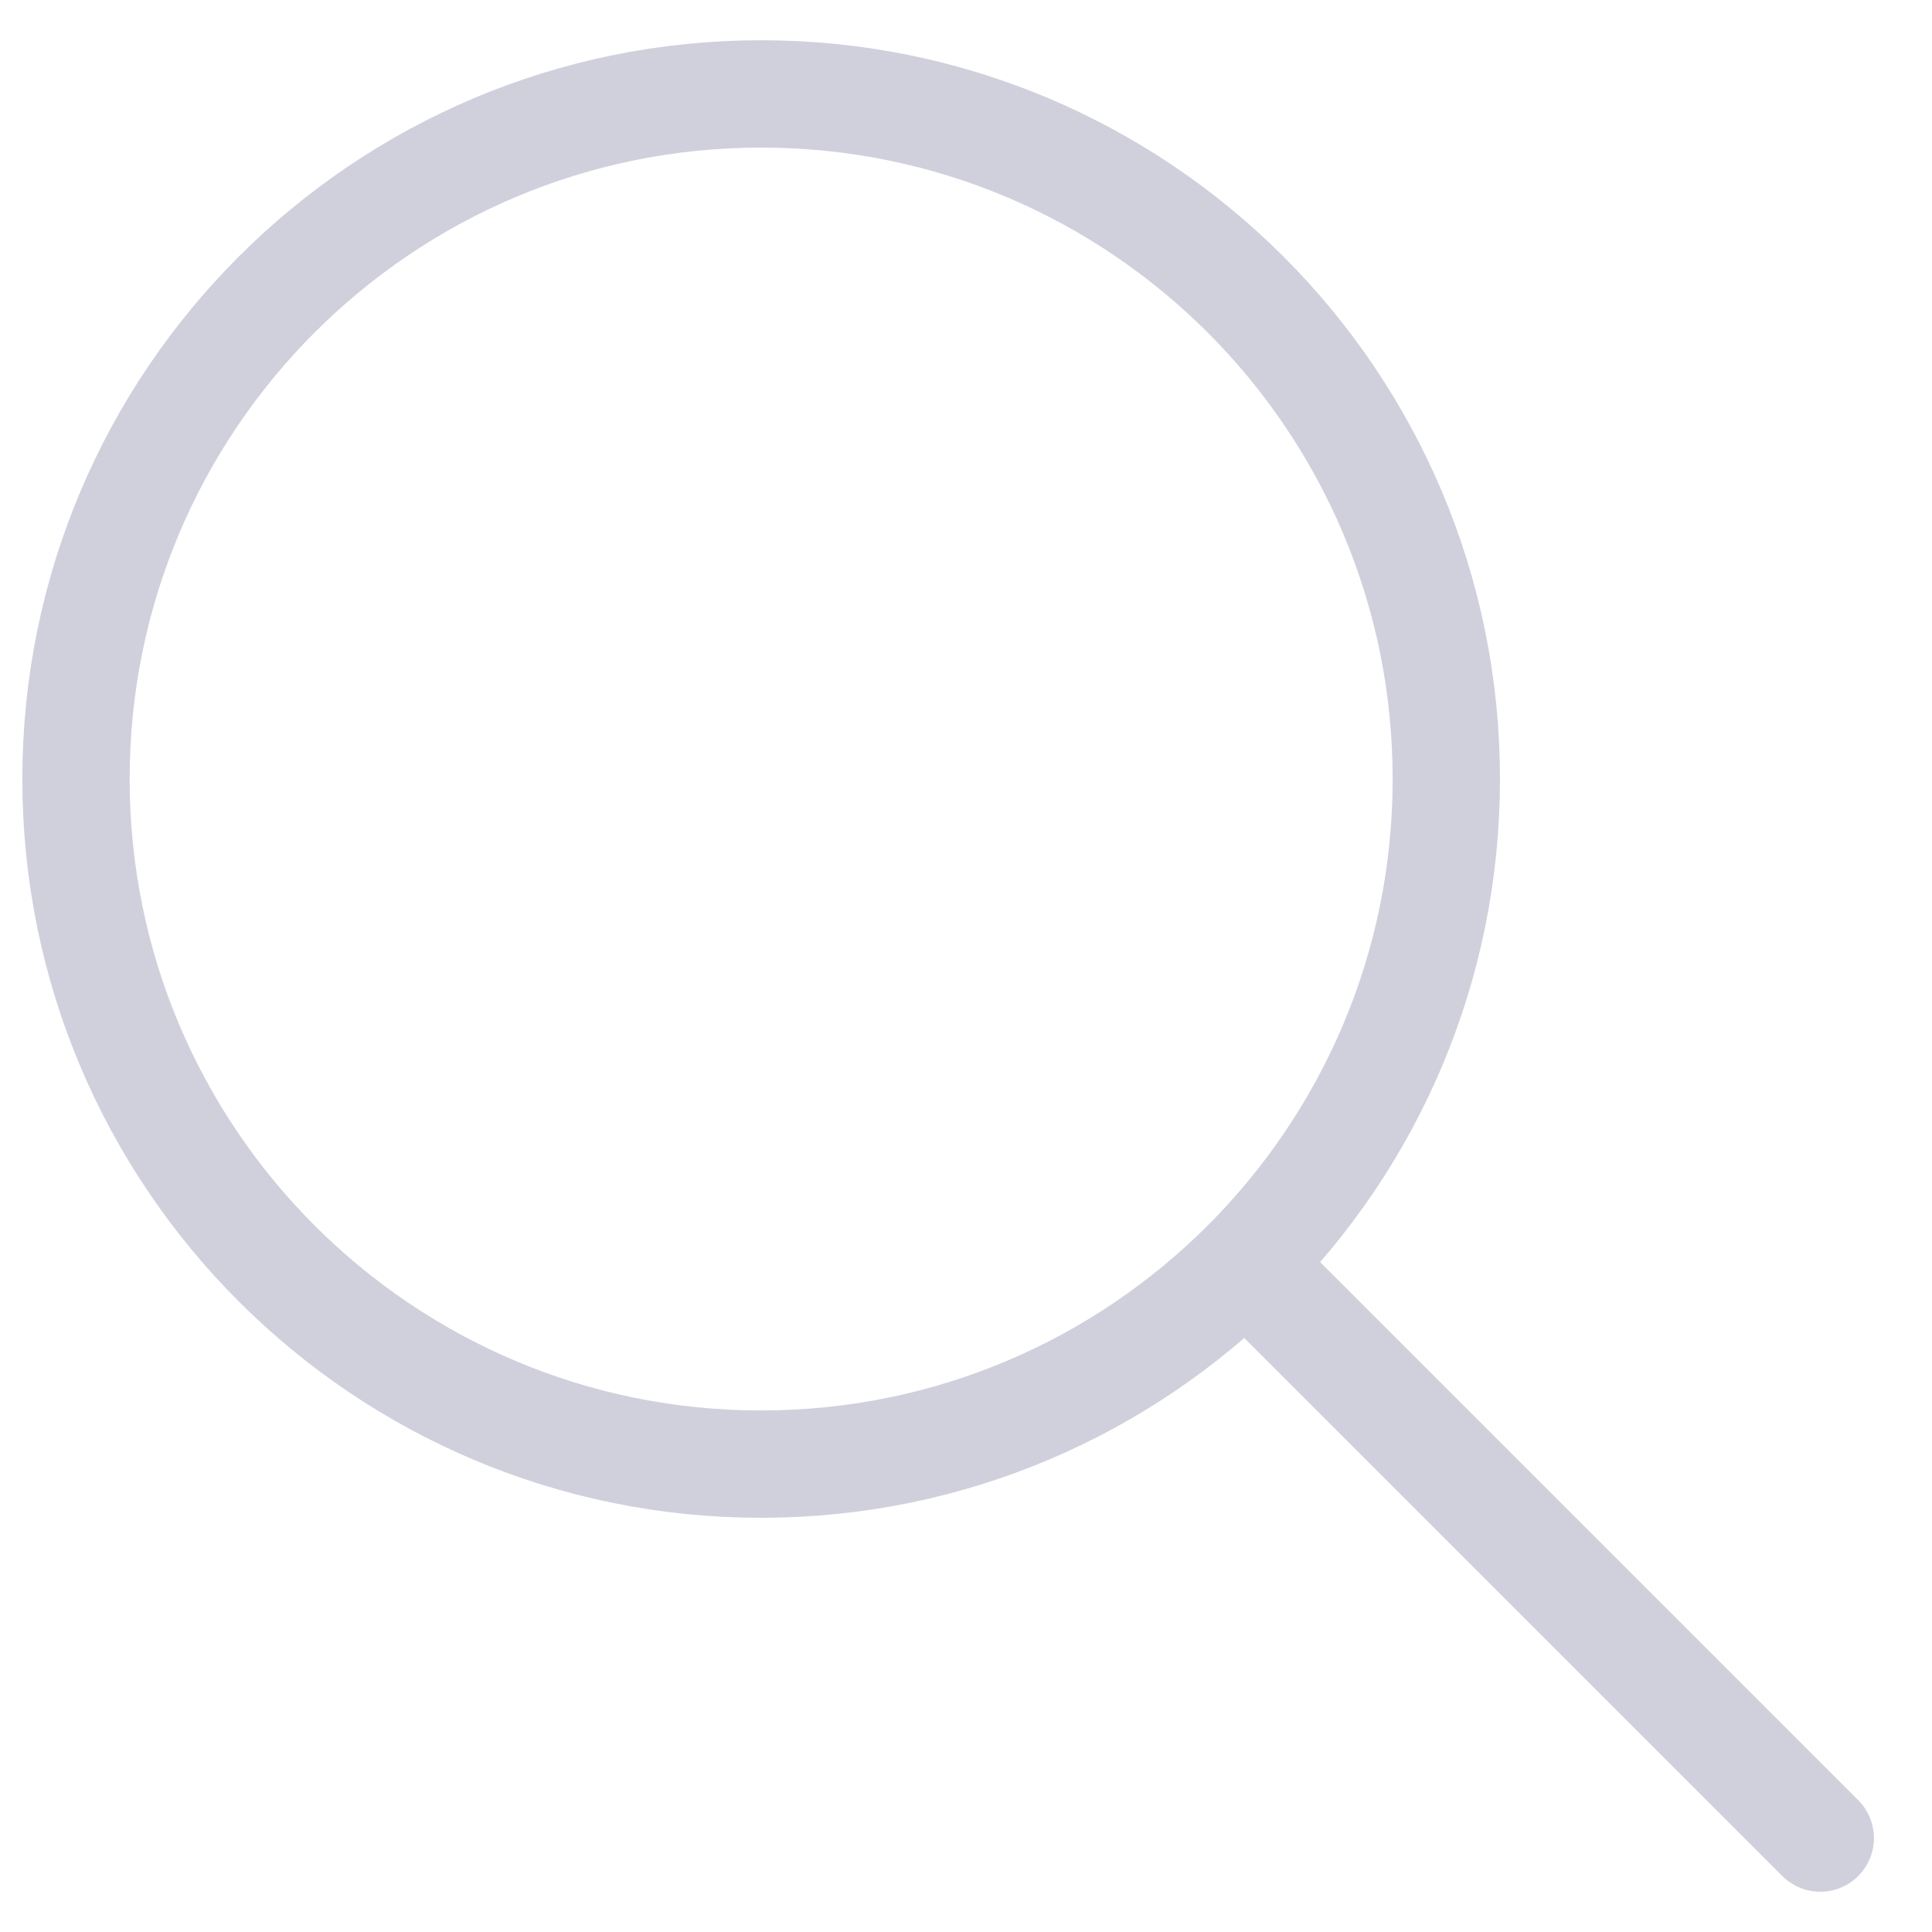
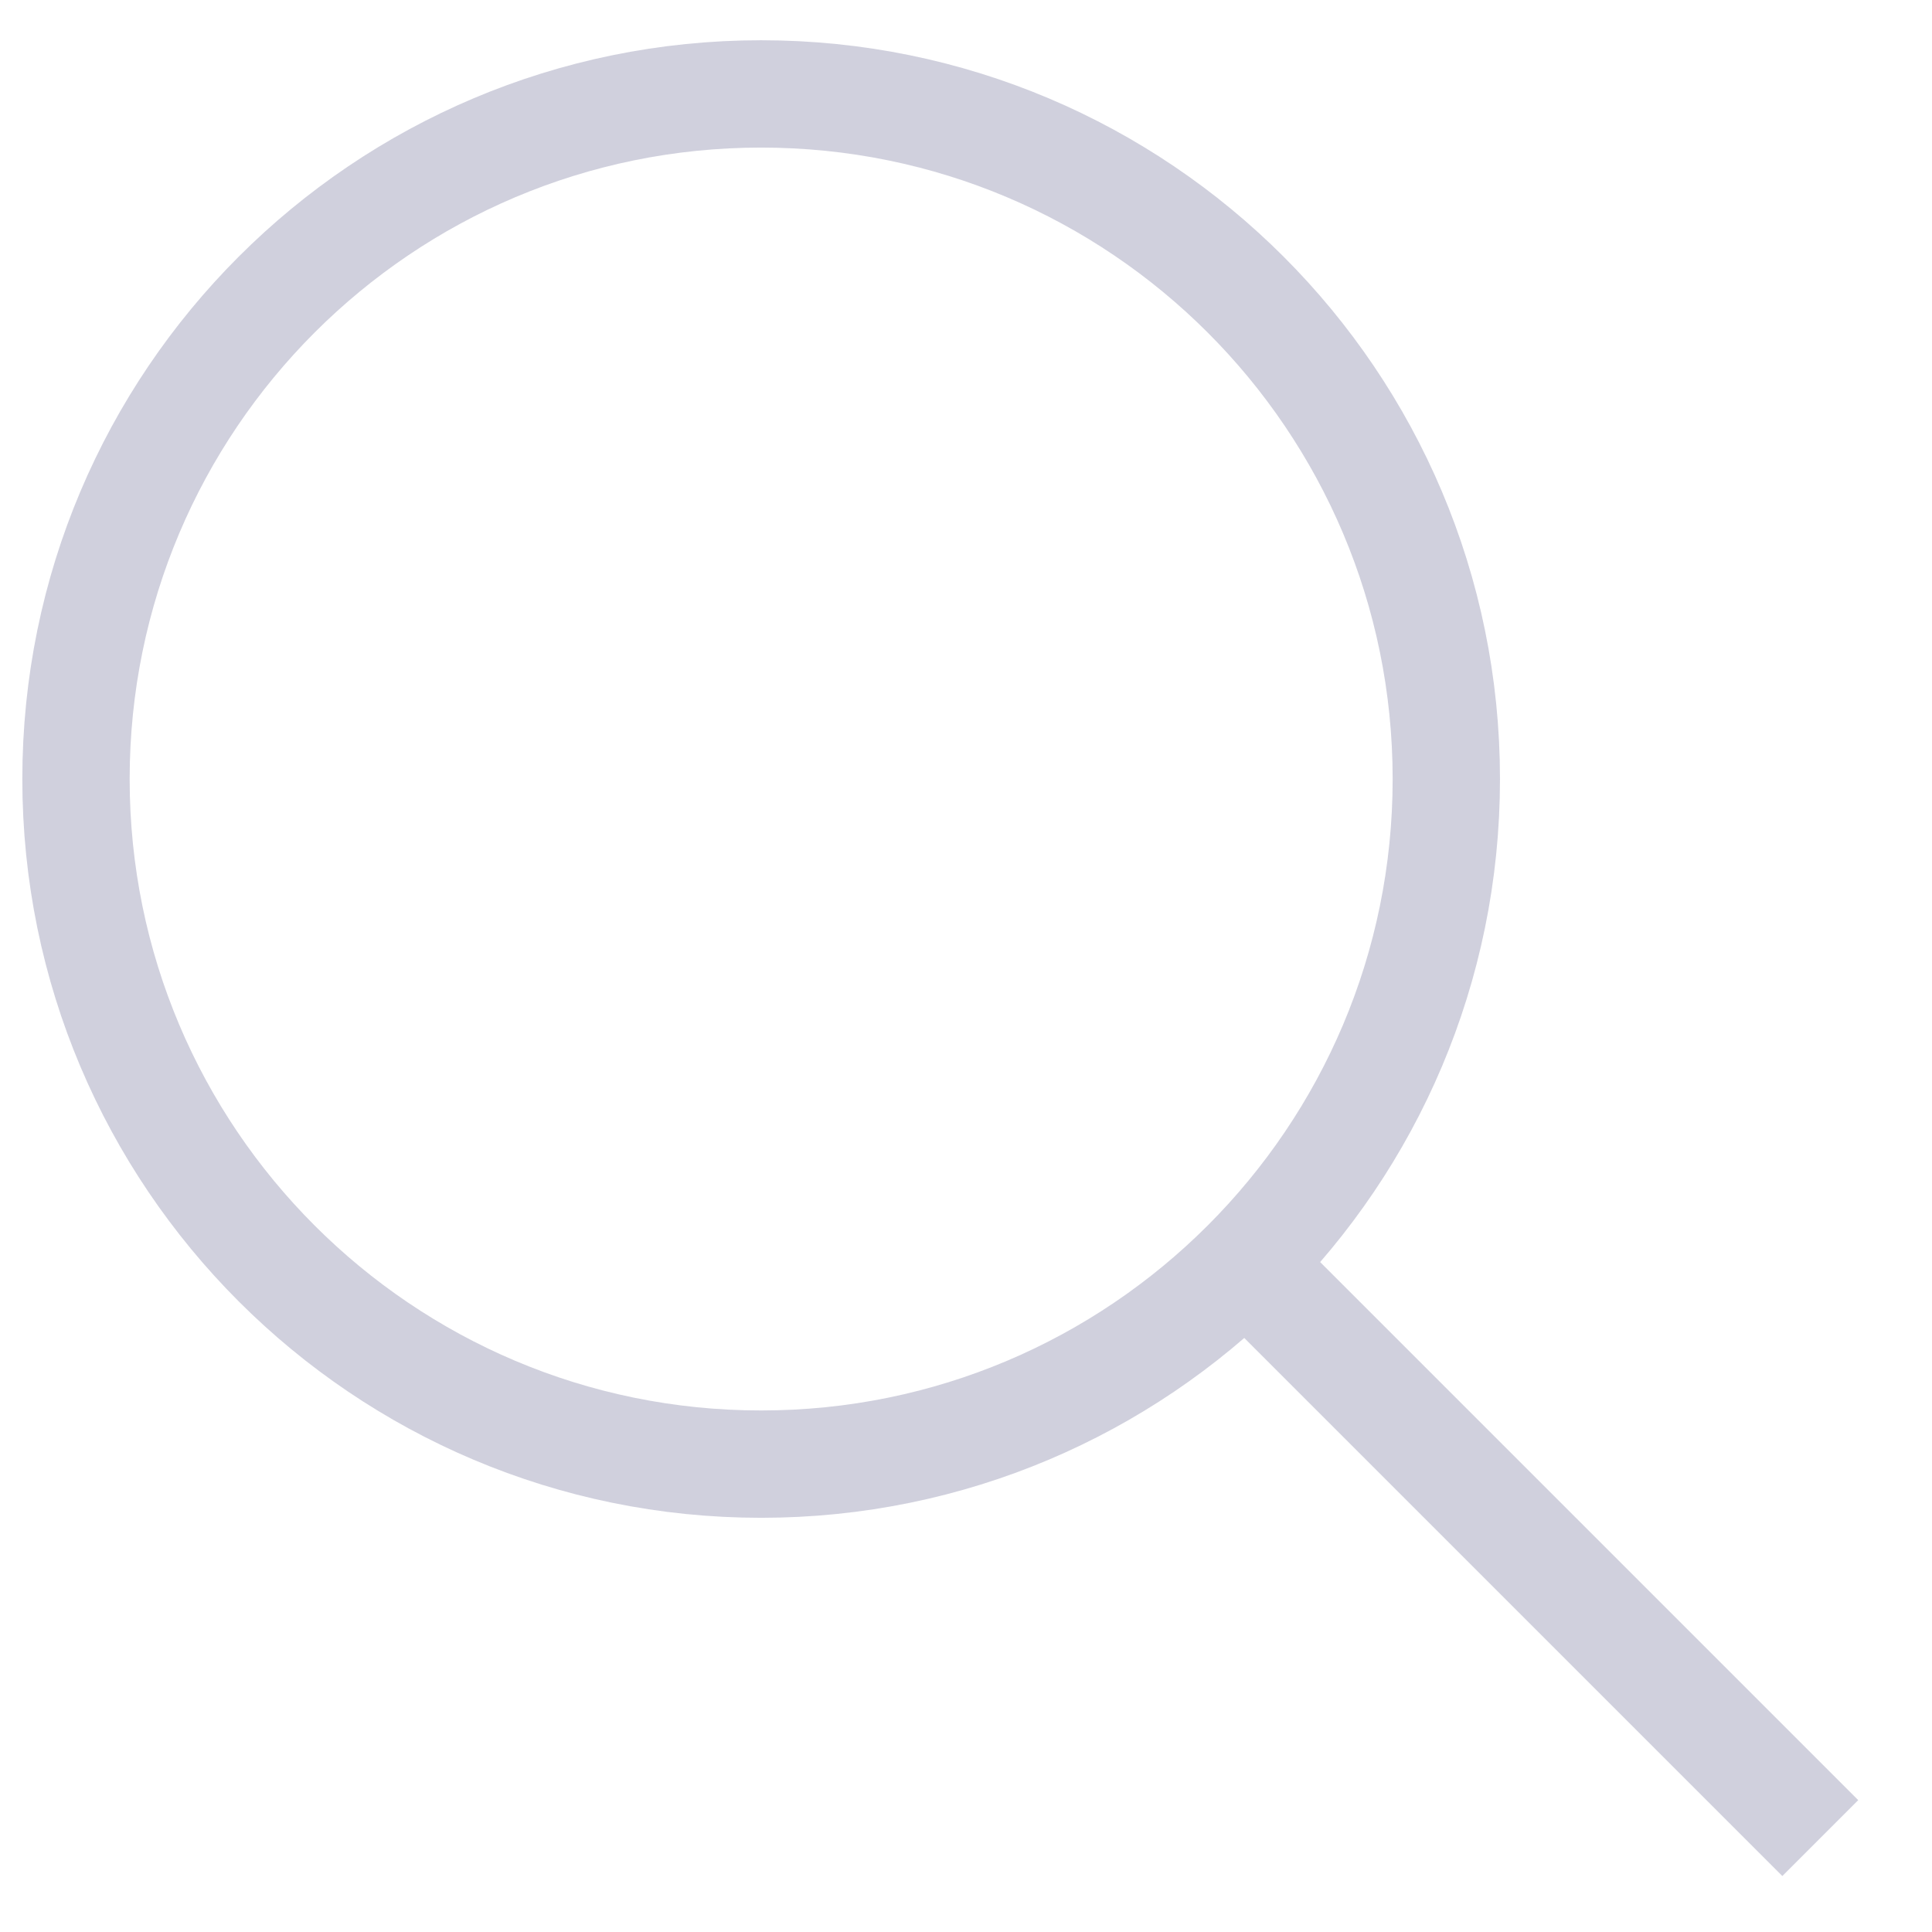
<svg xmlns="http://www.w3.org/2000/svg" width="18" height="18" viewBox="0 0 18 18" fill="none">
-   <path d="M11.605 11.771L16.959 17.125M13.475 7.258C13.475 10.783 10.617 13.641 7.091 13.641C3.566 13.641 0.708 10.783 0.708 7.258C0.708 3.733 3.566 0.875 7.091 0.875C10.617 0.875 13.475 3.733 13.475 7.258Z" stroke="#D0D0DD" stroke-linecap="round" />
+   <path d="M11.605 11.771L16.959 17.125M13.475 7.258C13.475 10.783 10.617 13.641 7.091 13.641C3.566 13.641 0.708 10.783 0.708 7.258C0.708 3.733 3.566 0.875 7.091 0.875C10.617 0.875 13.475 3.733 13.475 7.258Z" stroke="#D0D0DD" strokeLinecap="round" />
</svg>
